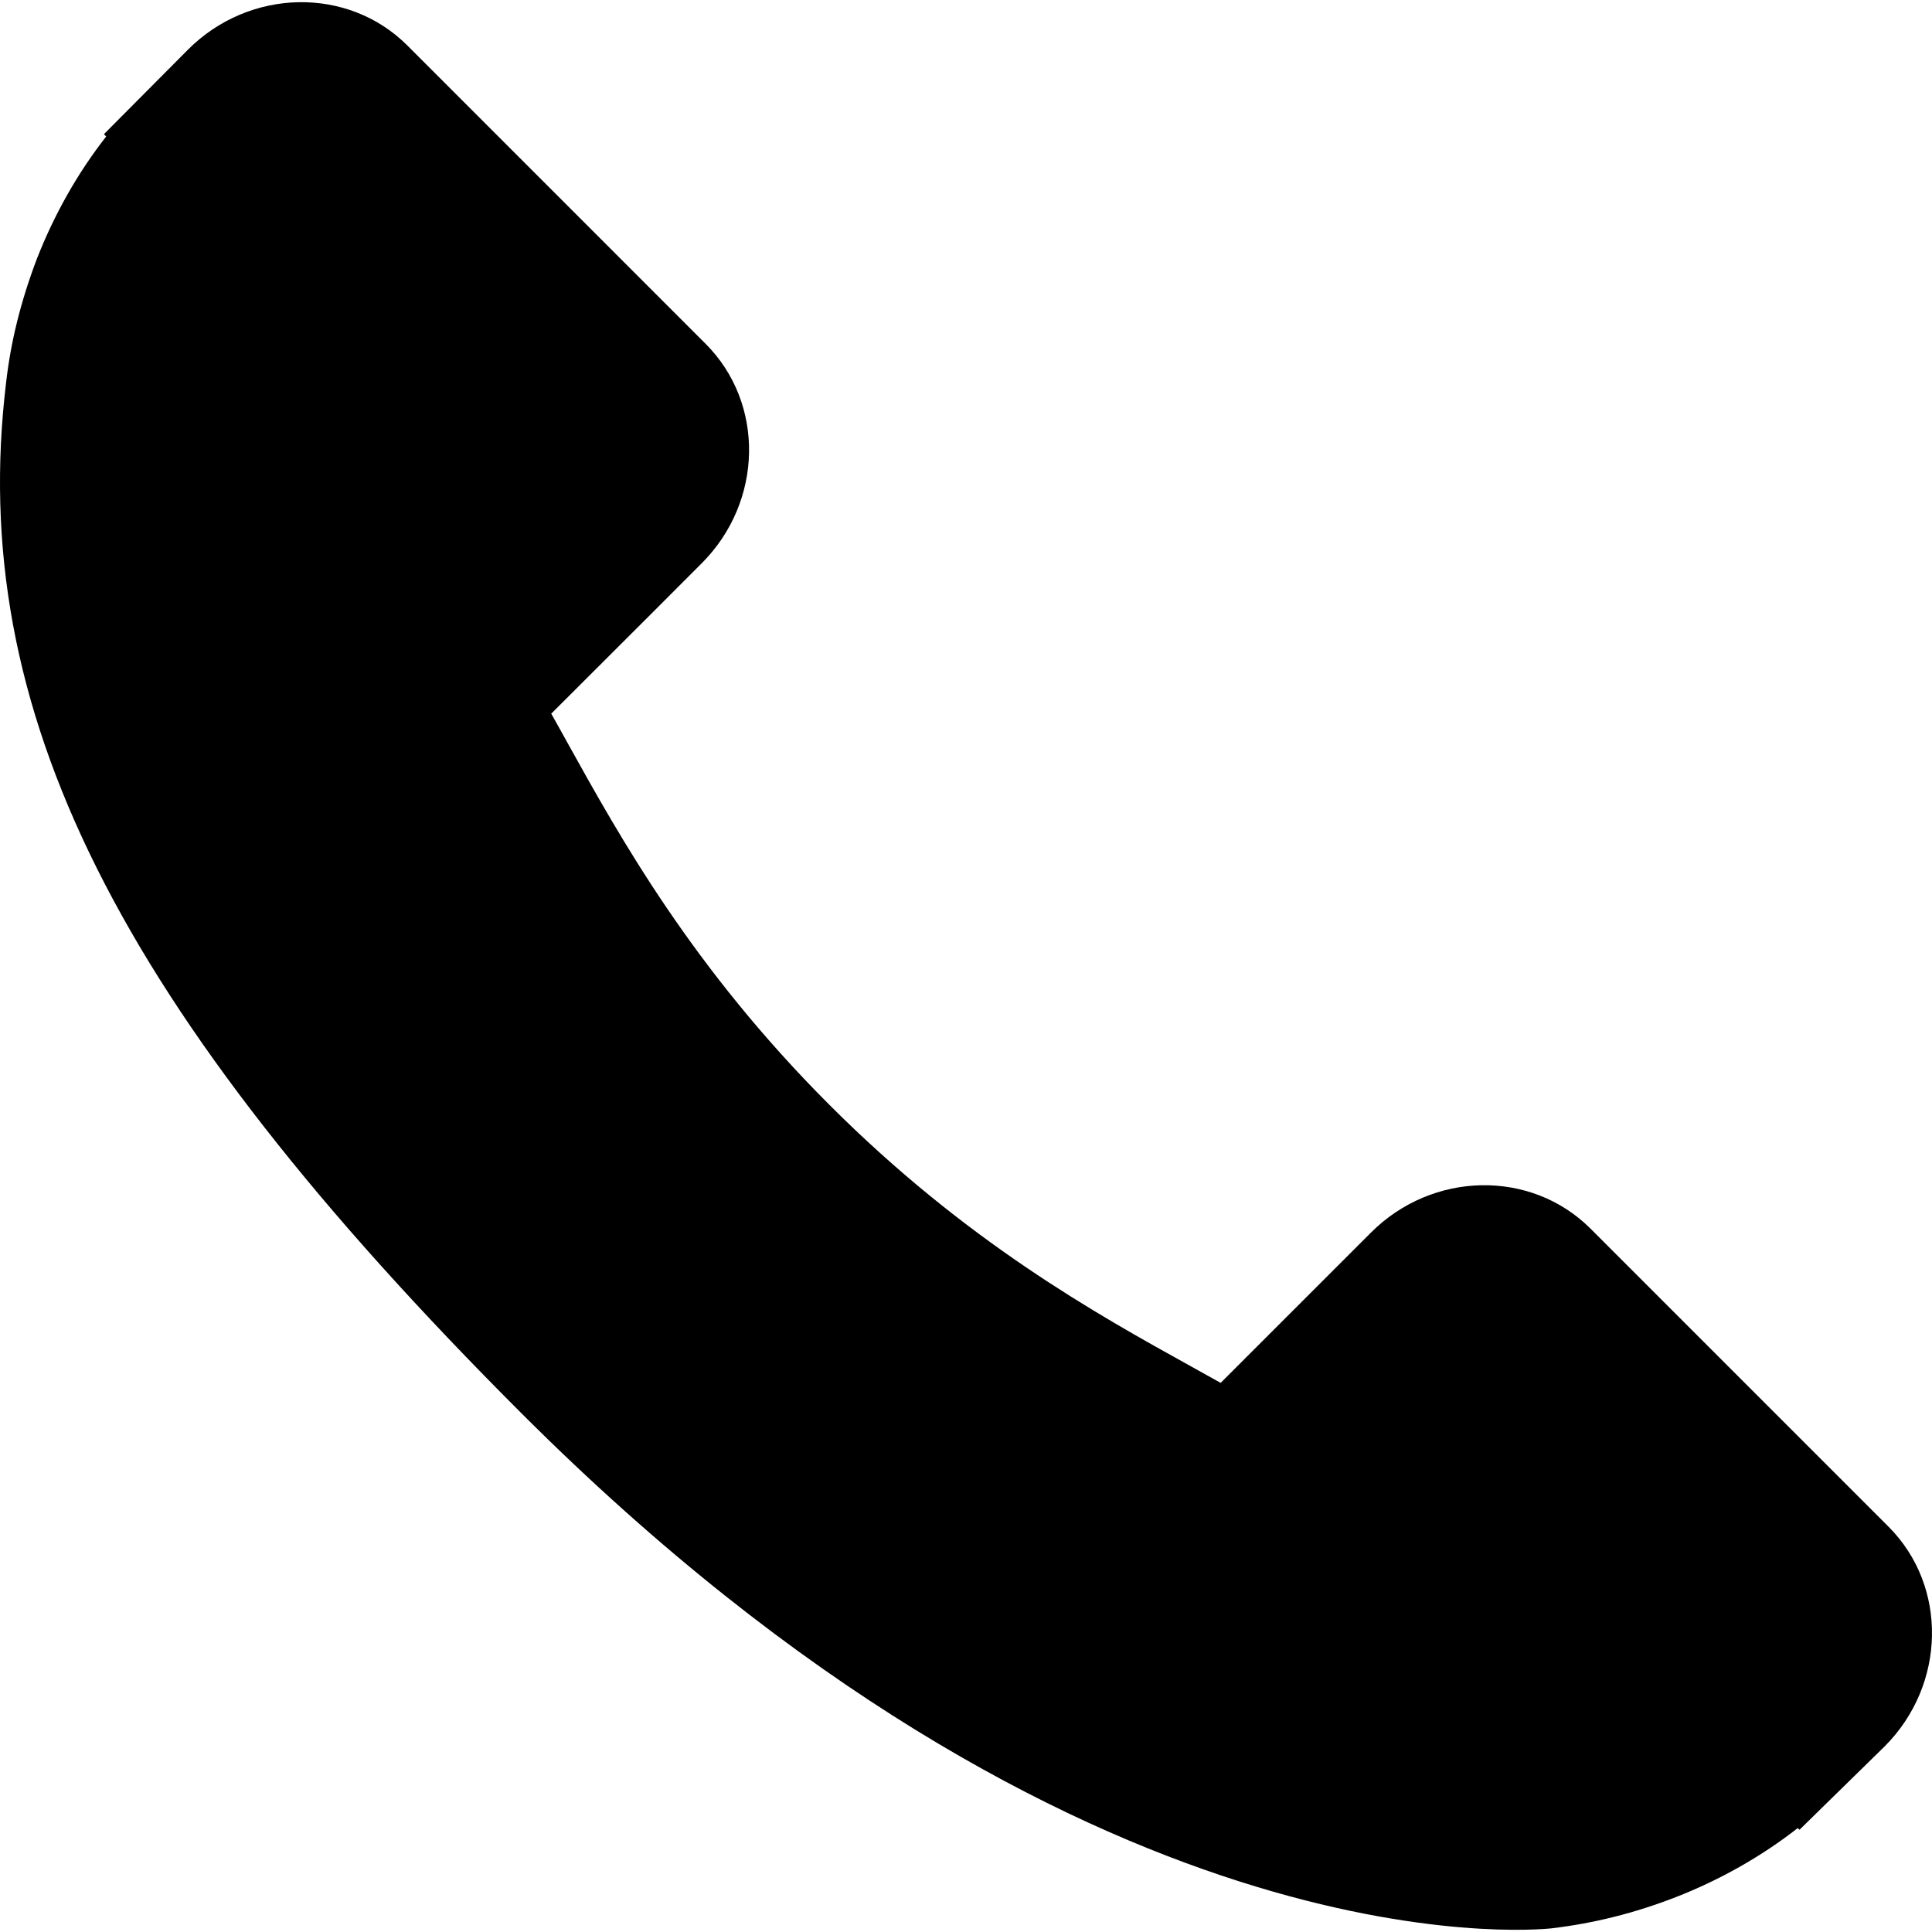
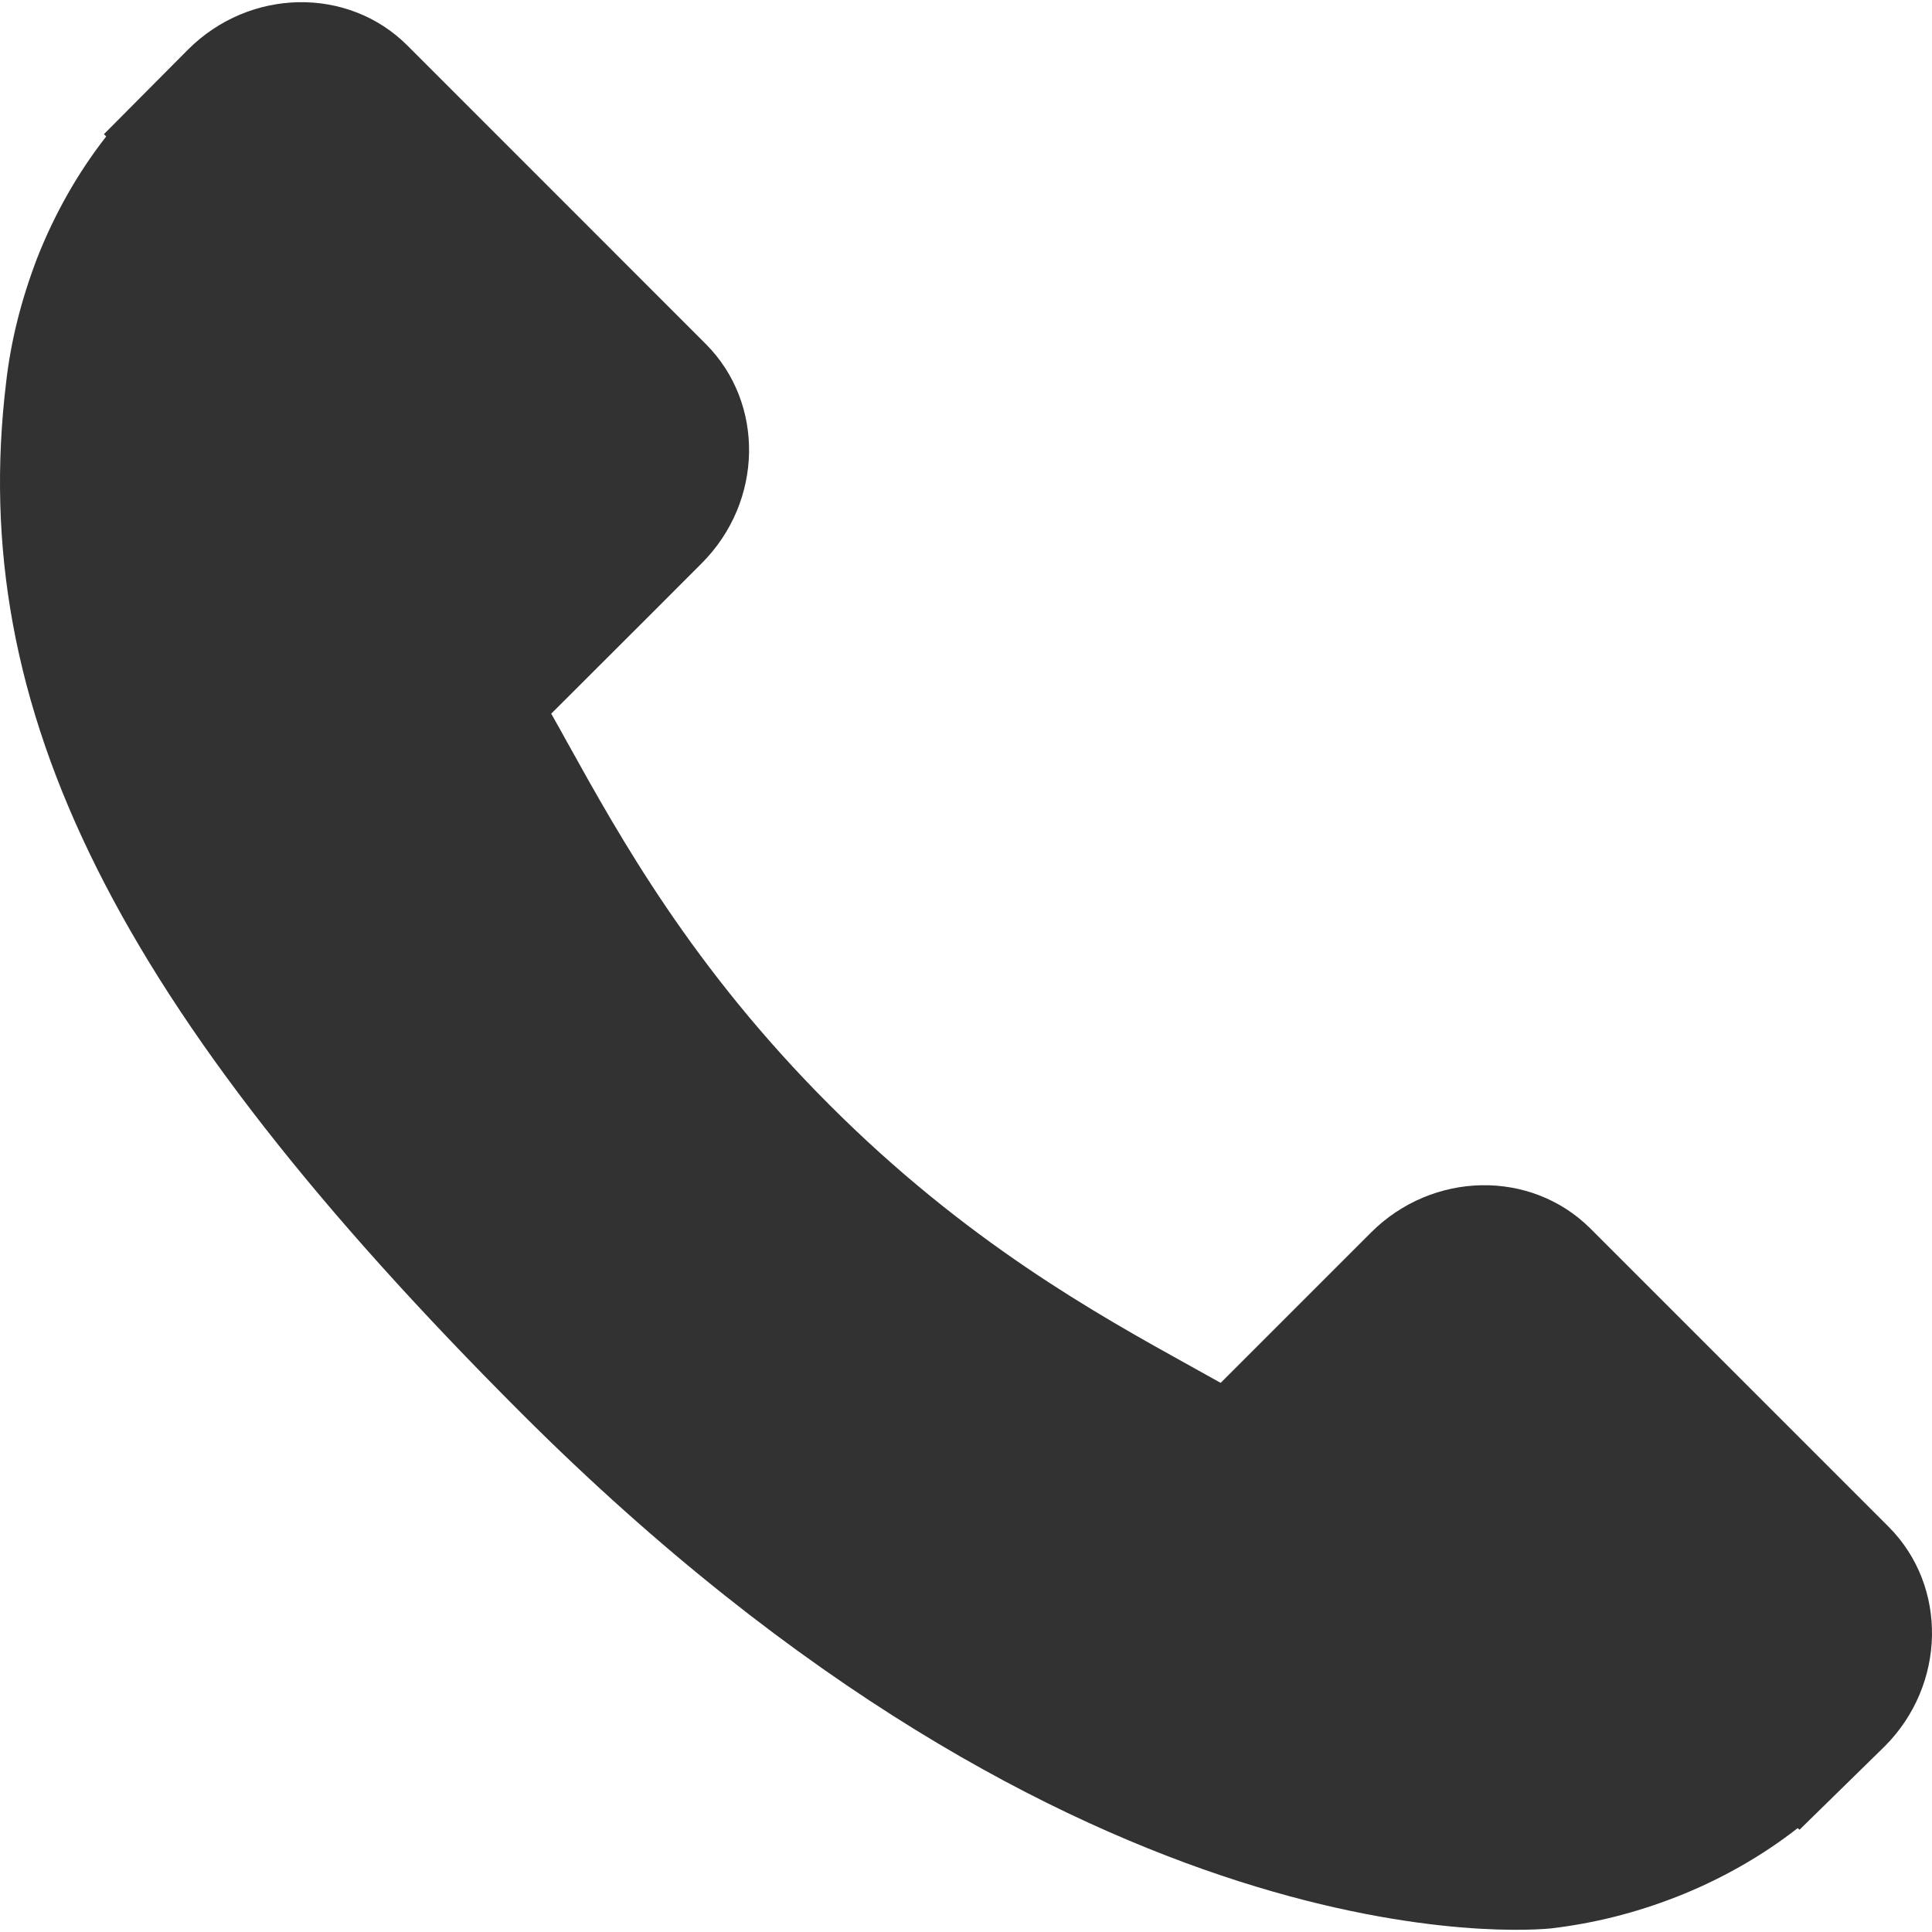
<svg xmlns="http://www.w3.org/2000/svg" version="1.1" id="Capa_1" x="0px" y="0px" width="348.077px" height="348.077px" viewBox="0 0 348.077 348.077" style="enable-background:new 0 0 348.077 348.077;" xml:space="preserve">
-   <g>
-     <g>
-       <g>
-         <path d="M340.273,275.083l-53.755-53.761c-10.707-10.664-28.438-10.34-39.518,0.744l-27.082,27.076     c-1.711-0.943-3.482-1.928-5.344-2.973c-17.102-9.476-40.509-22.464-65.14-47.113c-24.704-24.701-37.704-48.144-47.209-65.257     c-1.003-1.813-1.964-3.561-2.913-5.221l18.176-18.149l8.936-8.947c11.097-11.1,11.403-28.826,0.721-39.521L73.39,8.194     C62.708-2.486,44.969-2.162,33.872,8.938l-15.15,15.237l0.414,0.411c-5.08,6.482-9.325,13.958-12.484,22.02     C3.74,54.28,1.927,61.603,1.098,68.941C-6,127.785,20.89,181.564,93.866,254.541c100.875,100.868,182.167,93.248,185.674,92.876     c7.638-0.913,14.958-2.738,22.397-5.627c7.992-3.122,15.463-7.361,21.941-12.43l0.331,0.294l15.348-15.029     C350.631,303.527,350.95,285.795,340.273,275.083z" />
-       </g>
-     </g>
-   </g>
-   <g>
- </g>
-   <g>
- </g>
-   <g>
- </g>
-   <g>
- </g>
-   <g>
- </g>
-   <g>
- </g>
-   <g>
- </g>
-   <g>
- </g>
-   <g>
- </g>
-   <g>
- </g>
-   <g>
- </g>
-   <g>
- </g>
-   <g>
- </g>
-   <g>
- </g>
-   <g>
- </g>
+   <path fill="#323232" d="M340.273,275.083l-53.755-53.761c-10.707-10.664-28.438-10.34-39.518,0.744l-27.082,27.076 c-1.711-0.943-3.482-1.928-5.344-2.973c-17.102-9.476-40.509-22.464-65.14-47.113c-24.704-24.701-37.704-48.144-47.209-65.257 c-1.003-1.813-1.964-3.561-2.913-5.221l18.176-18.149l8.936-8.947c11.097-11.1,11.403-28.826,0.721-39.521L73.39,8.194 C62.708-2.486,44.969-2.162,33.872,8.938l-15.15,15.237l0.414,0.411c-5.08,6.482-9.325,13.958-12.484,22.02 C3.74,54.28,1.927,61.603,1.098,68.941C-6,127.785,20.89,181.564,93.866,254.541c100.875,100.868,182.167,93.248,185.674,92.876 c7.638-0.913,14.958-2.738,22.397-5.627c7.992-3.122,15.463-7.361,21.941-12.43l0.331,0.294l15.348-15.029 C350.631,303.527,350.95,285.795,340.273,275.083z" />
</svg>
